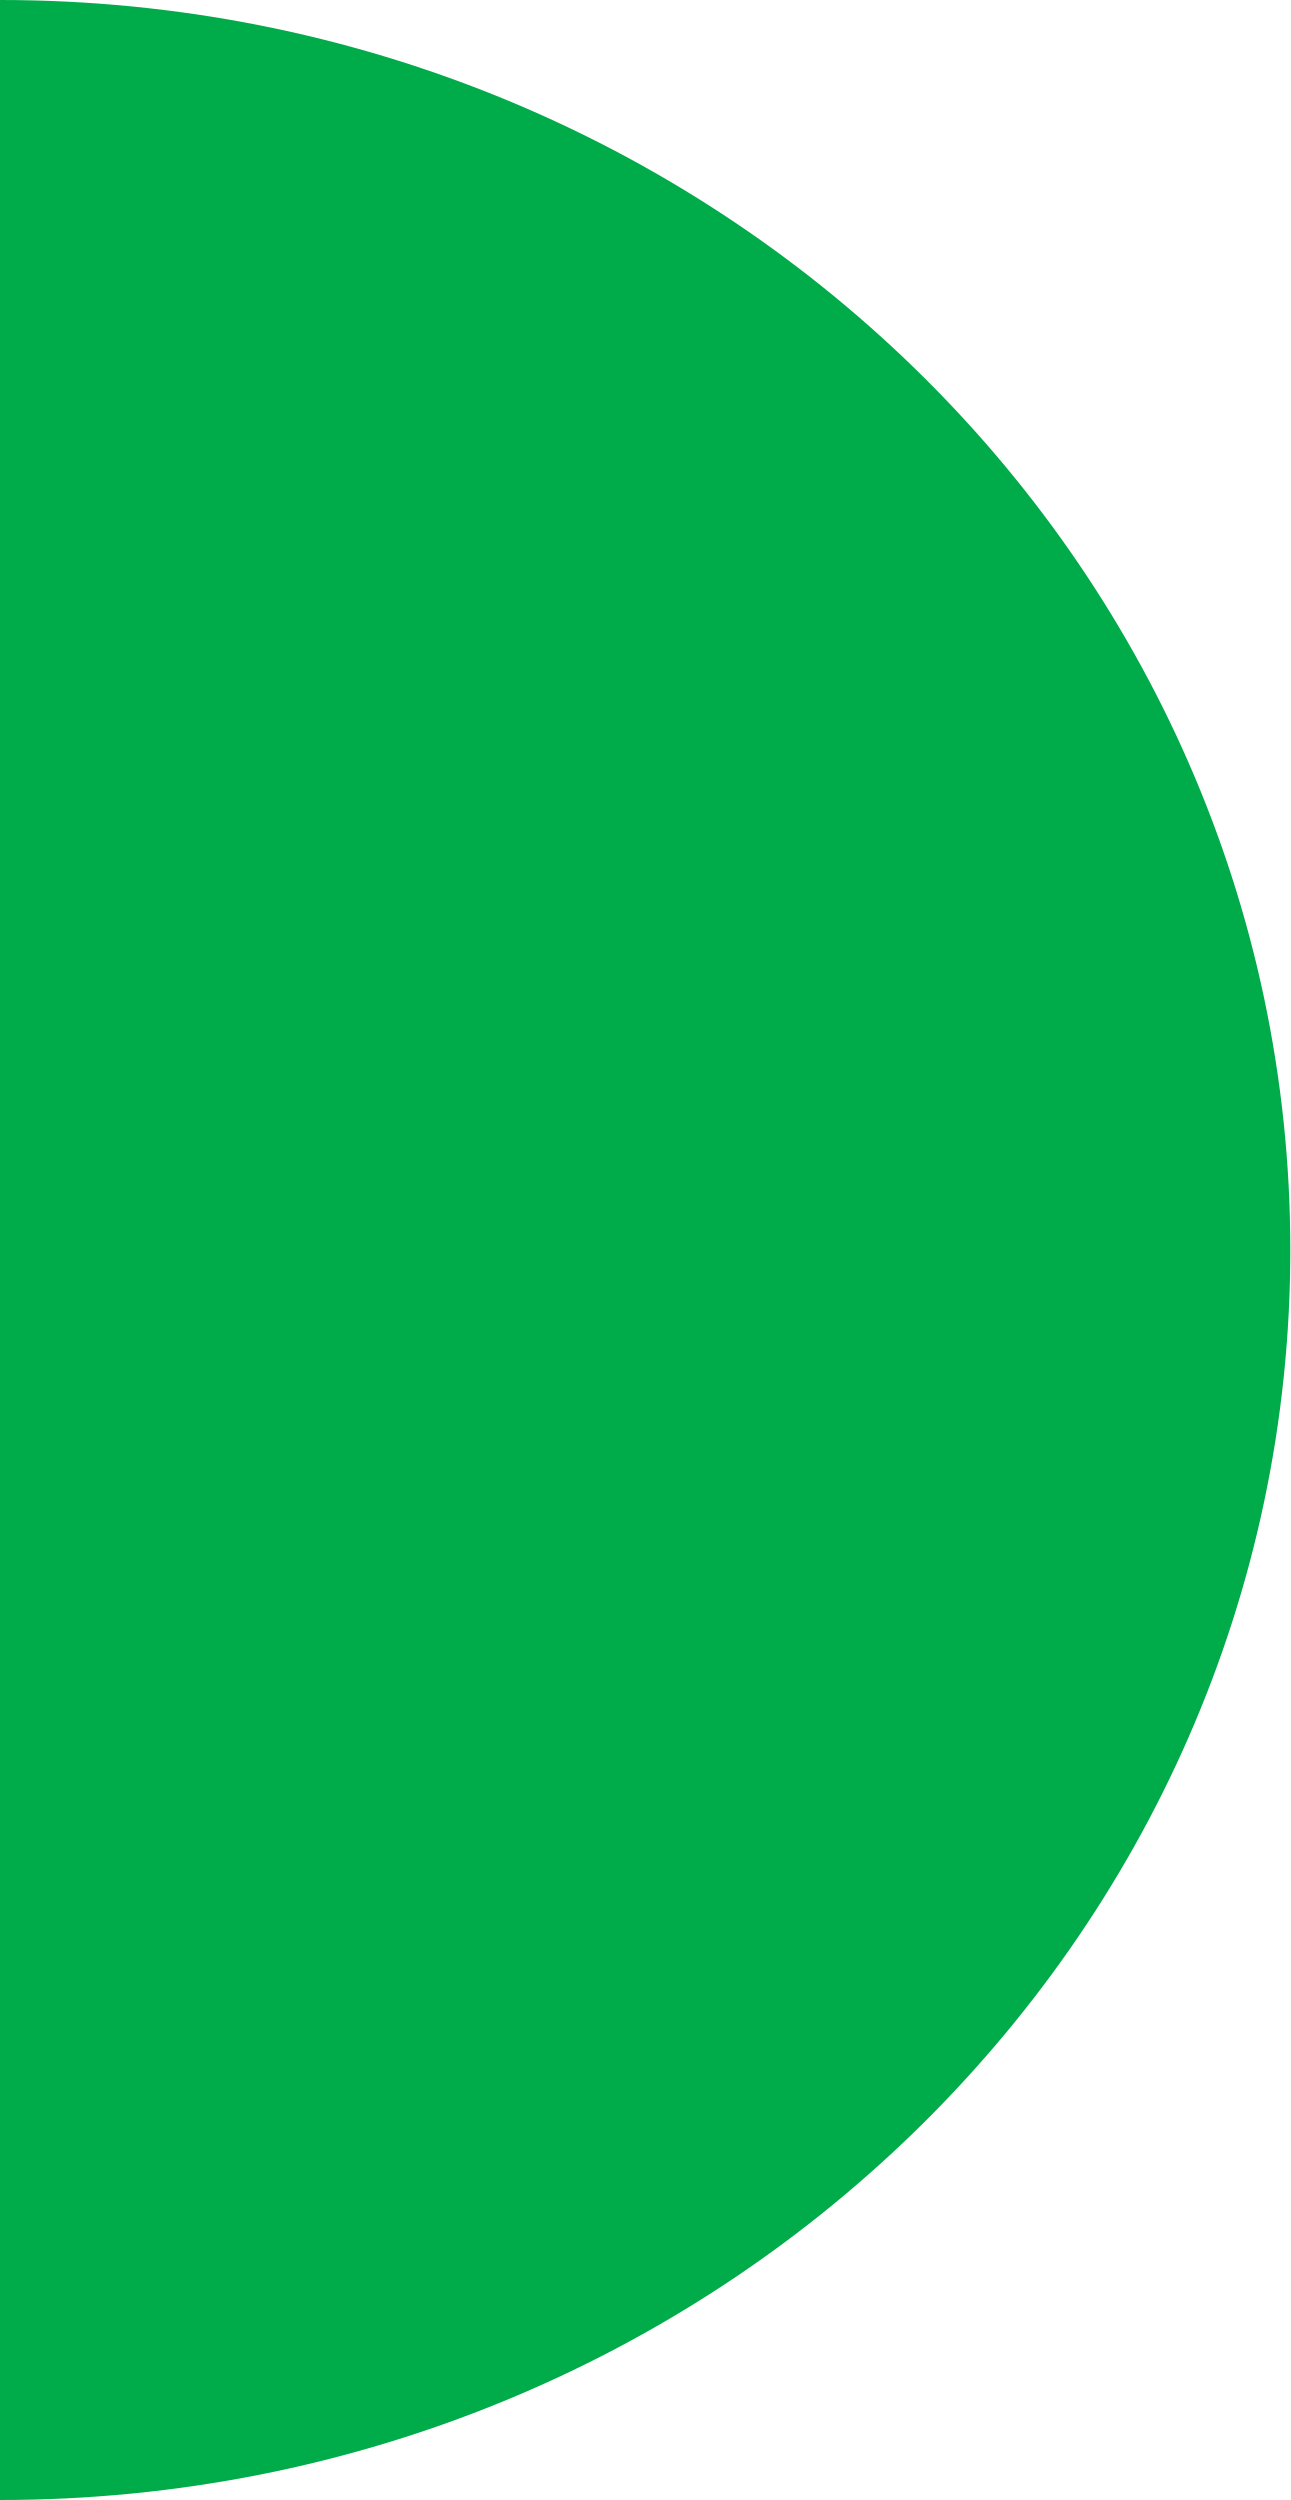
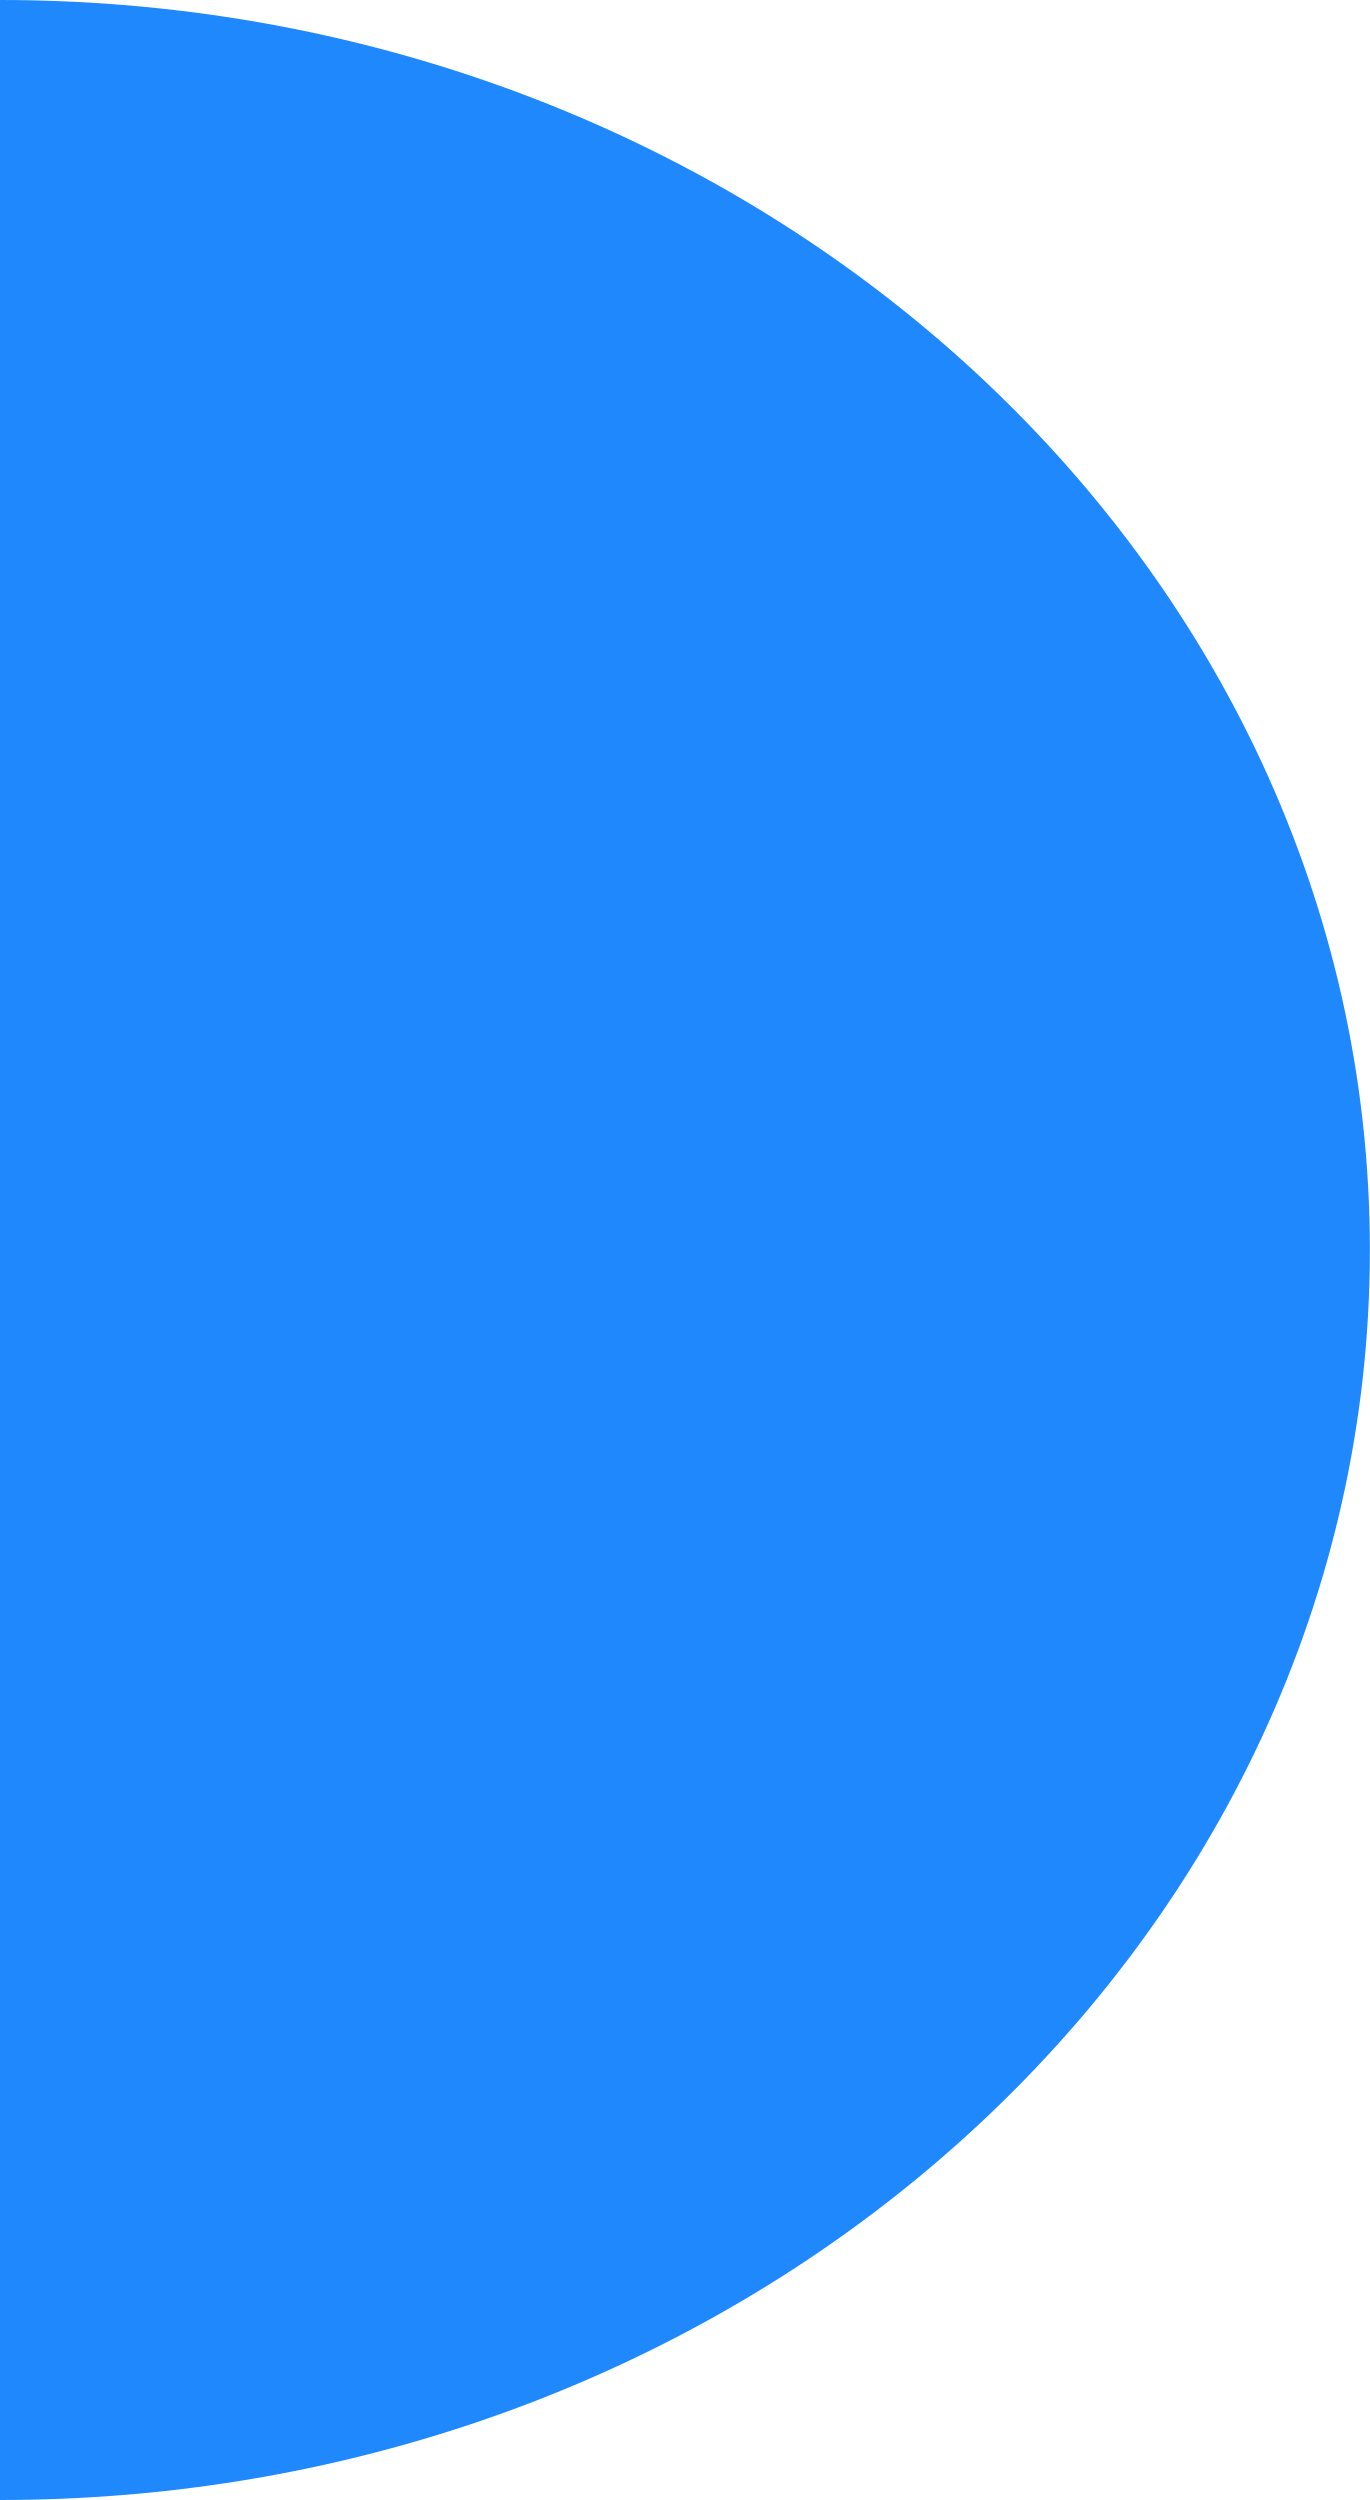
- <svg xmlns="http://www.w3.org/2000/svg" preserveAspectRatio="none" width="100%" height="100%" overflow="visible" style="display: block;" viewBox="0 0 80 155" fill="none">
-   <path id="Vector" d="M80 77.497C80 120.296 44.182 155 0 155V0C44.182 0 80 34.698 80 77.497Z" fill="#00AB49" />
+ <svg xmlns="http://www.w3.org/2000/svg" preserveAspectRatio="none" width="100%" height="100%" overflow="visible" style="display: block;" viewBox="0 0 80 146" fill="none">
+   <path id="Vector" d="M80 72.997C80 113.311 44.182 146 0 146V0C44.182 0 80 32.683 80 72.997Z" fill="#1E88FC" />
</svg>
